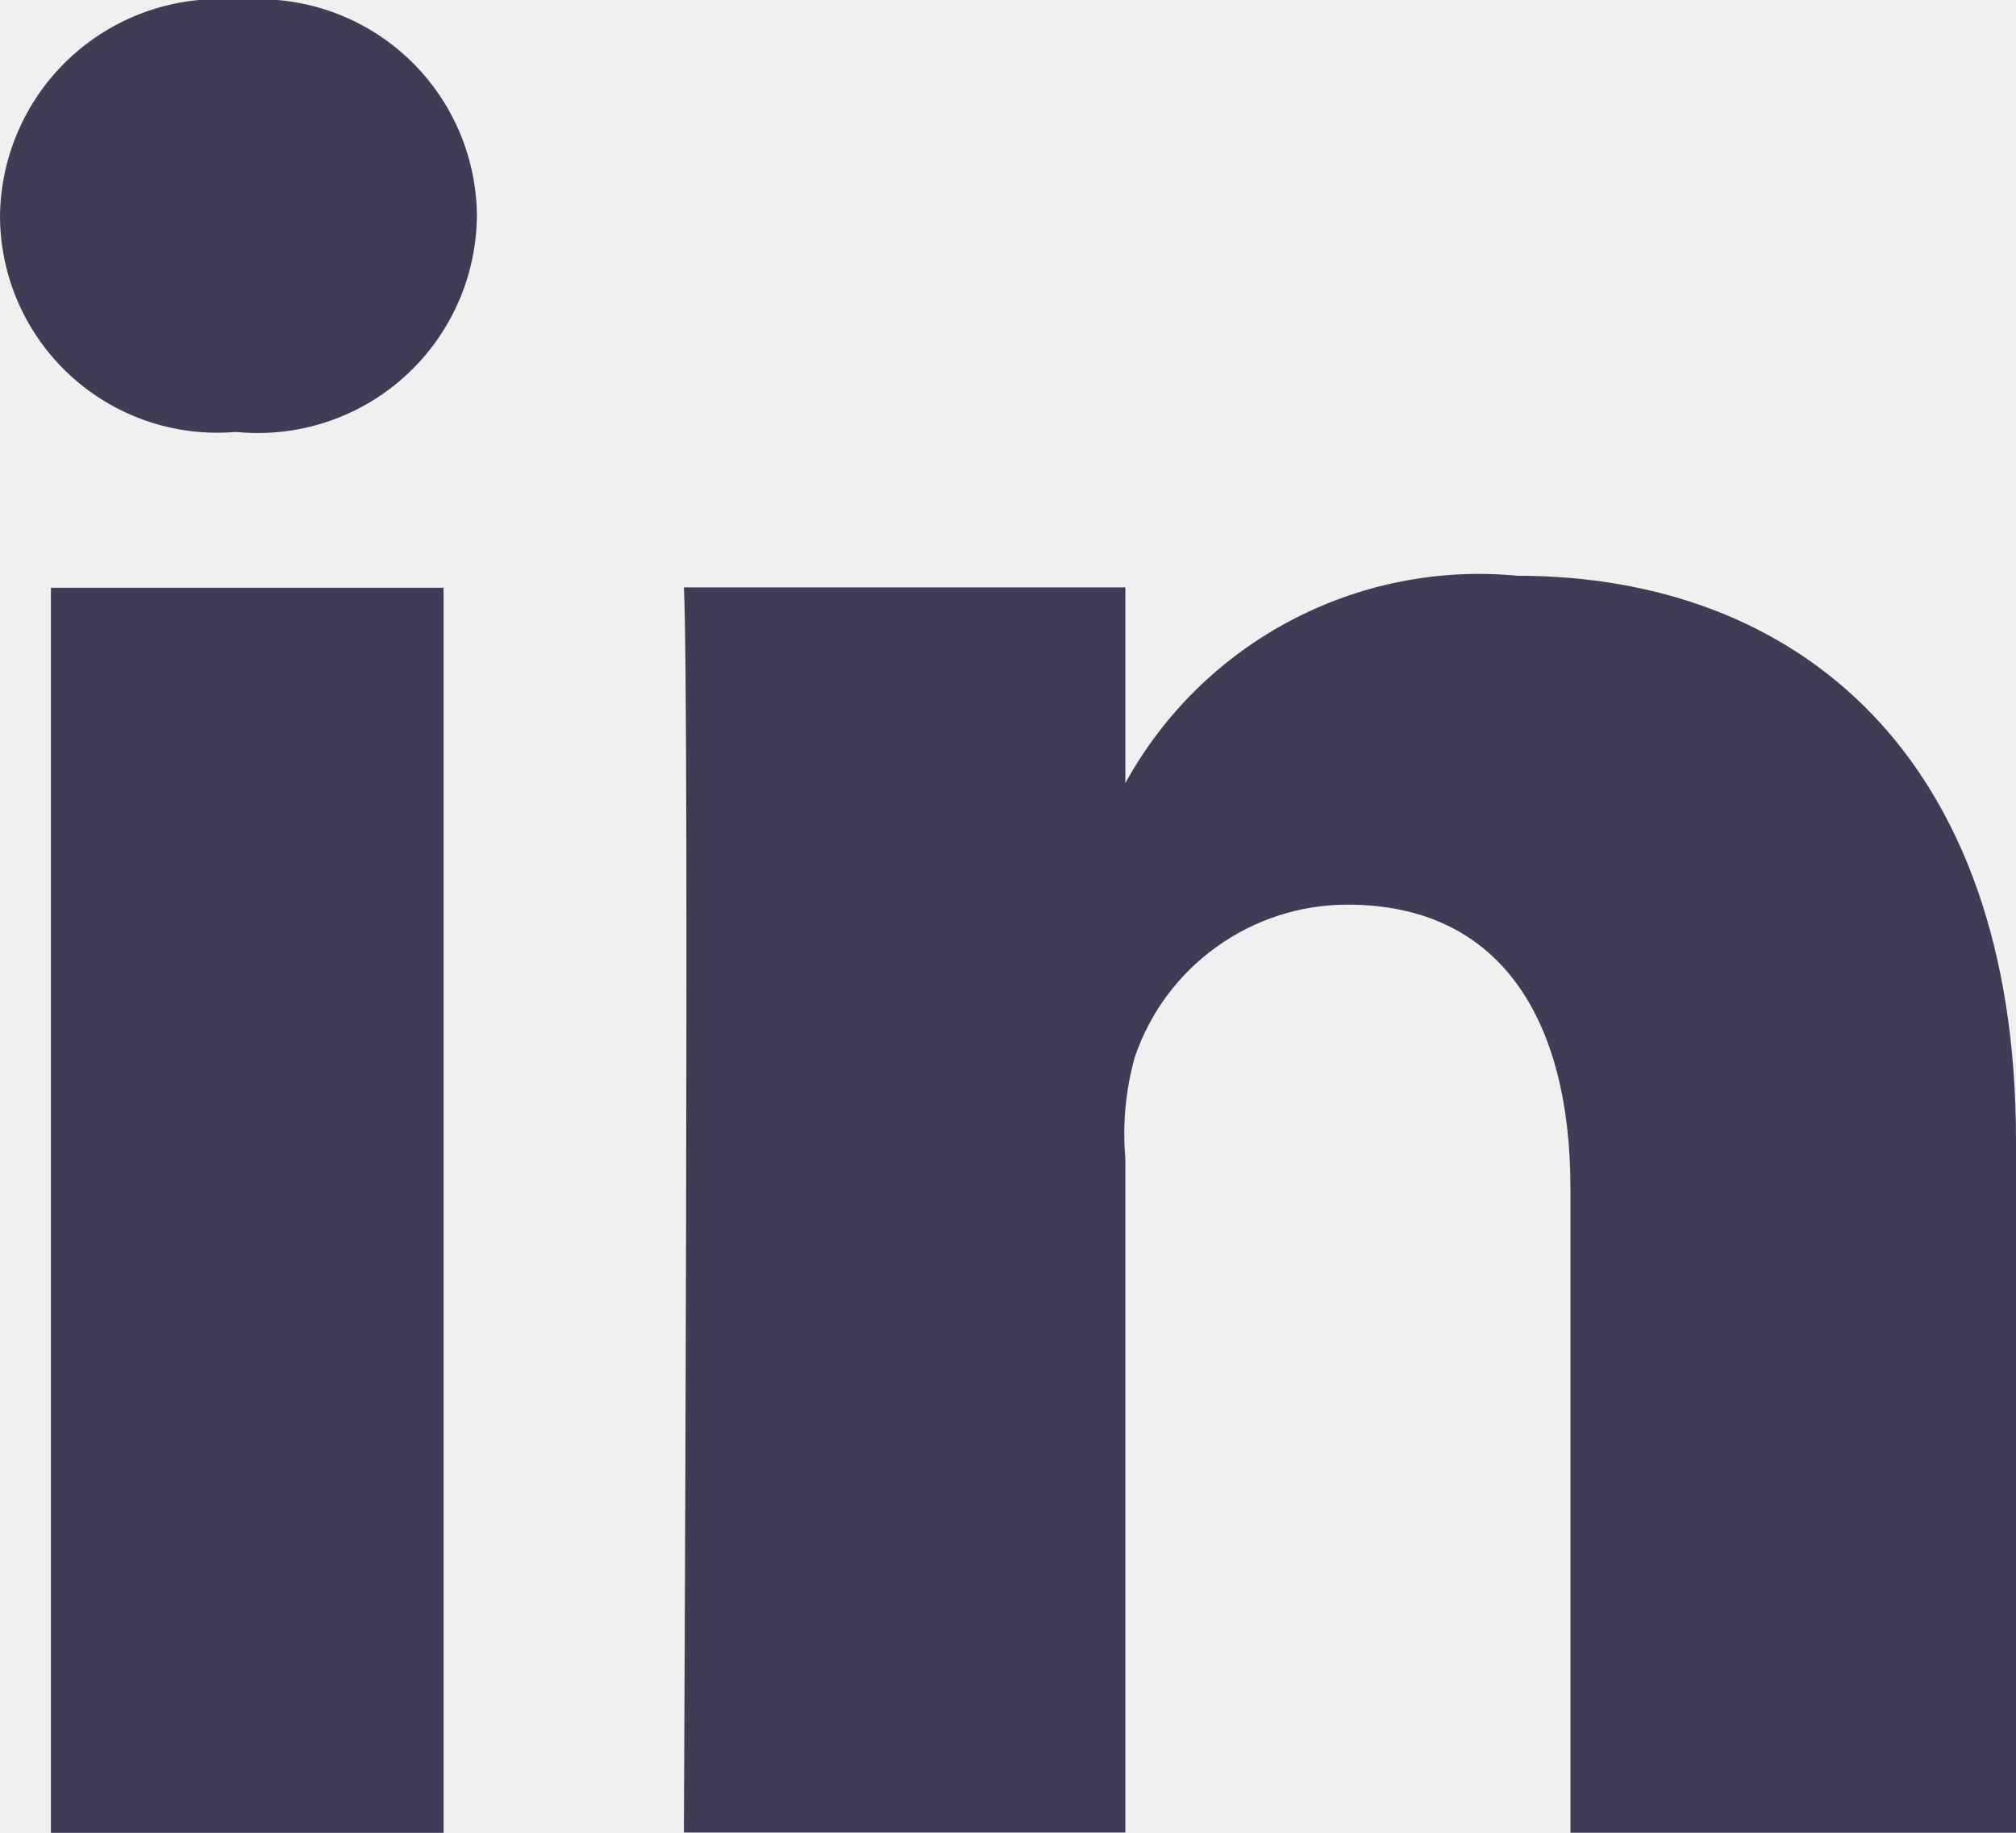
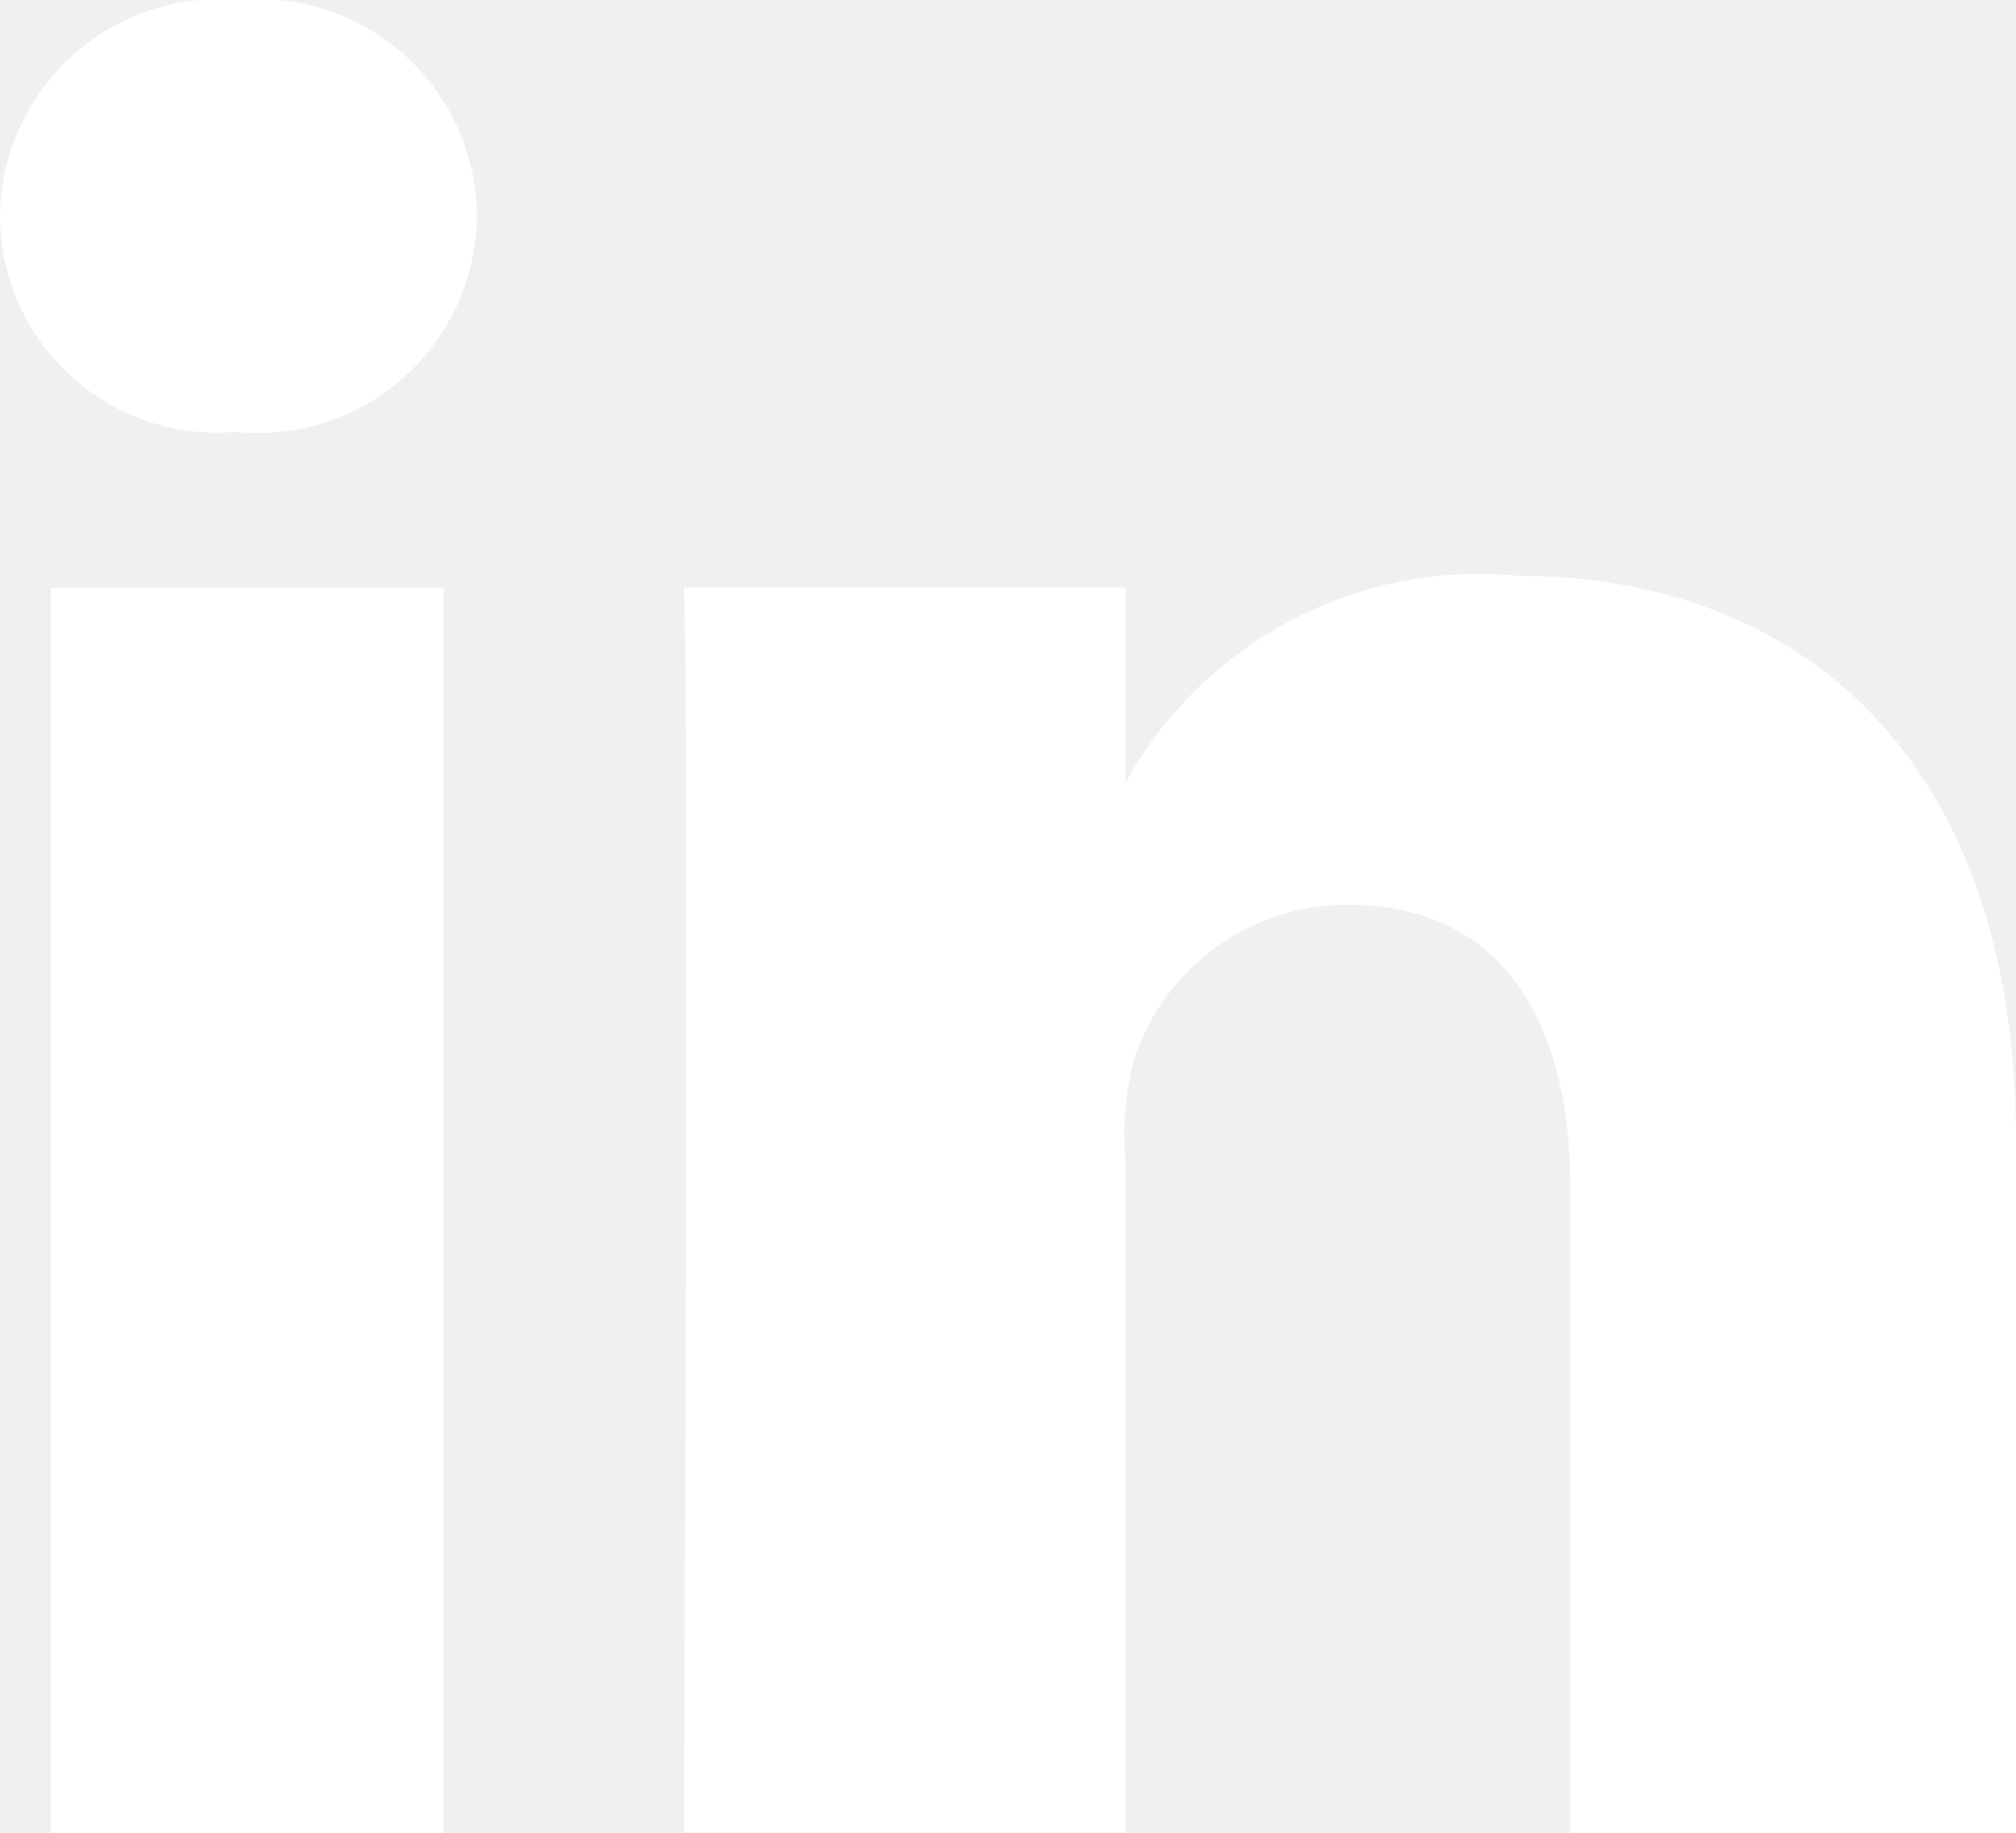
<svg xmlns="http://www.w3.org/2000/svg" width="17.298" height="15.726" viewBox="0 0 17.298 15.726">
  <g id="Linkedin" transform="translate(0 33.537)">
-     <path id="Path_408" data-name="Path 408" d="M.931-12.1H4.3V-22.783H.931Z" transform="translate(-0.494 -5.711)" fill="#3f3d56" />
+     <path id="Path_408" data-name="Path 408" d="M.931-12.1H4.3V-22.783H.931Z" transform="translate(-0.494 -5.711)" fill="#ffffff" />
    <g id="Group_273" data-name="Group 273" transform="translate(0 -33.537)">
      <g id="Group_264" data-name="Group 264" transform="translate(5.866 4.94)">
-         <path id="Path_409" data-name="Path 409" d="M-8.1,0a3.463,3.463,0,0,0-3.365,1.779V.1h-3.788c.049.89,0,10.683,0,10.683h3.788V5a2.437,2.437,0,0,1,.082-.873A1.93,1.93,0,0,1-9.559,2.822c1.315,0,1.913.988,1.913,2.435v5.528h3.823V4.845C-3.823,1.537-5.706,0-8.1,0" transform="translate(15.255)" fill="#3f3d56" />
+         <path id="Path_409" data-name="Path 409" d="M-8.1,0a3.463,3.463,0,0,0-3.365,1.779V.1h-3.788c.049.89,0,10.683,0,10.683h3.788V5a2.437,2.437,0,0,1,.082-.873A1.93,1.93,0,0,1-9.559,2.822c1.315,0,1.913.988,1.913,2.435v5.528h3.823V4.845C-3.823,1.537-5.706,0-8.1,0" transform="translate(15.255)" fill="#ffffff" />
      </g>
      <g id="Group_265" data-name="Group 265" transform="translate(0 0)">
-         <path id="Path_410" data-name="Path 410" d="M-2.333,0A1.883,1.883,0,0,0-4.392,1.855,1.864,1.864,0,0,0-2.38,3.707h.024A1.879,1.879,0,0,0-.3,1.852,1.872,1.872,0,0,0-2.333,0" transform="translate(4.392)" fill="#3f3d56" />
+         <path id="Path_410" data-name="Path 410" d="M-2.333,0A1.883,1.883,0,0,0-4.392,1.855,1.864,1.864,0,0,0-2.38,3.707h.024A1.879,1.879,0,0,0-.3,1.852,1.872,1.872,0,0,0-2.333,0" transform="translate(4.392)" fill="#ffffff" />
      </g>
    </g>
  </g>
</svg>
